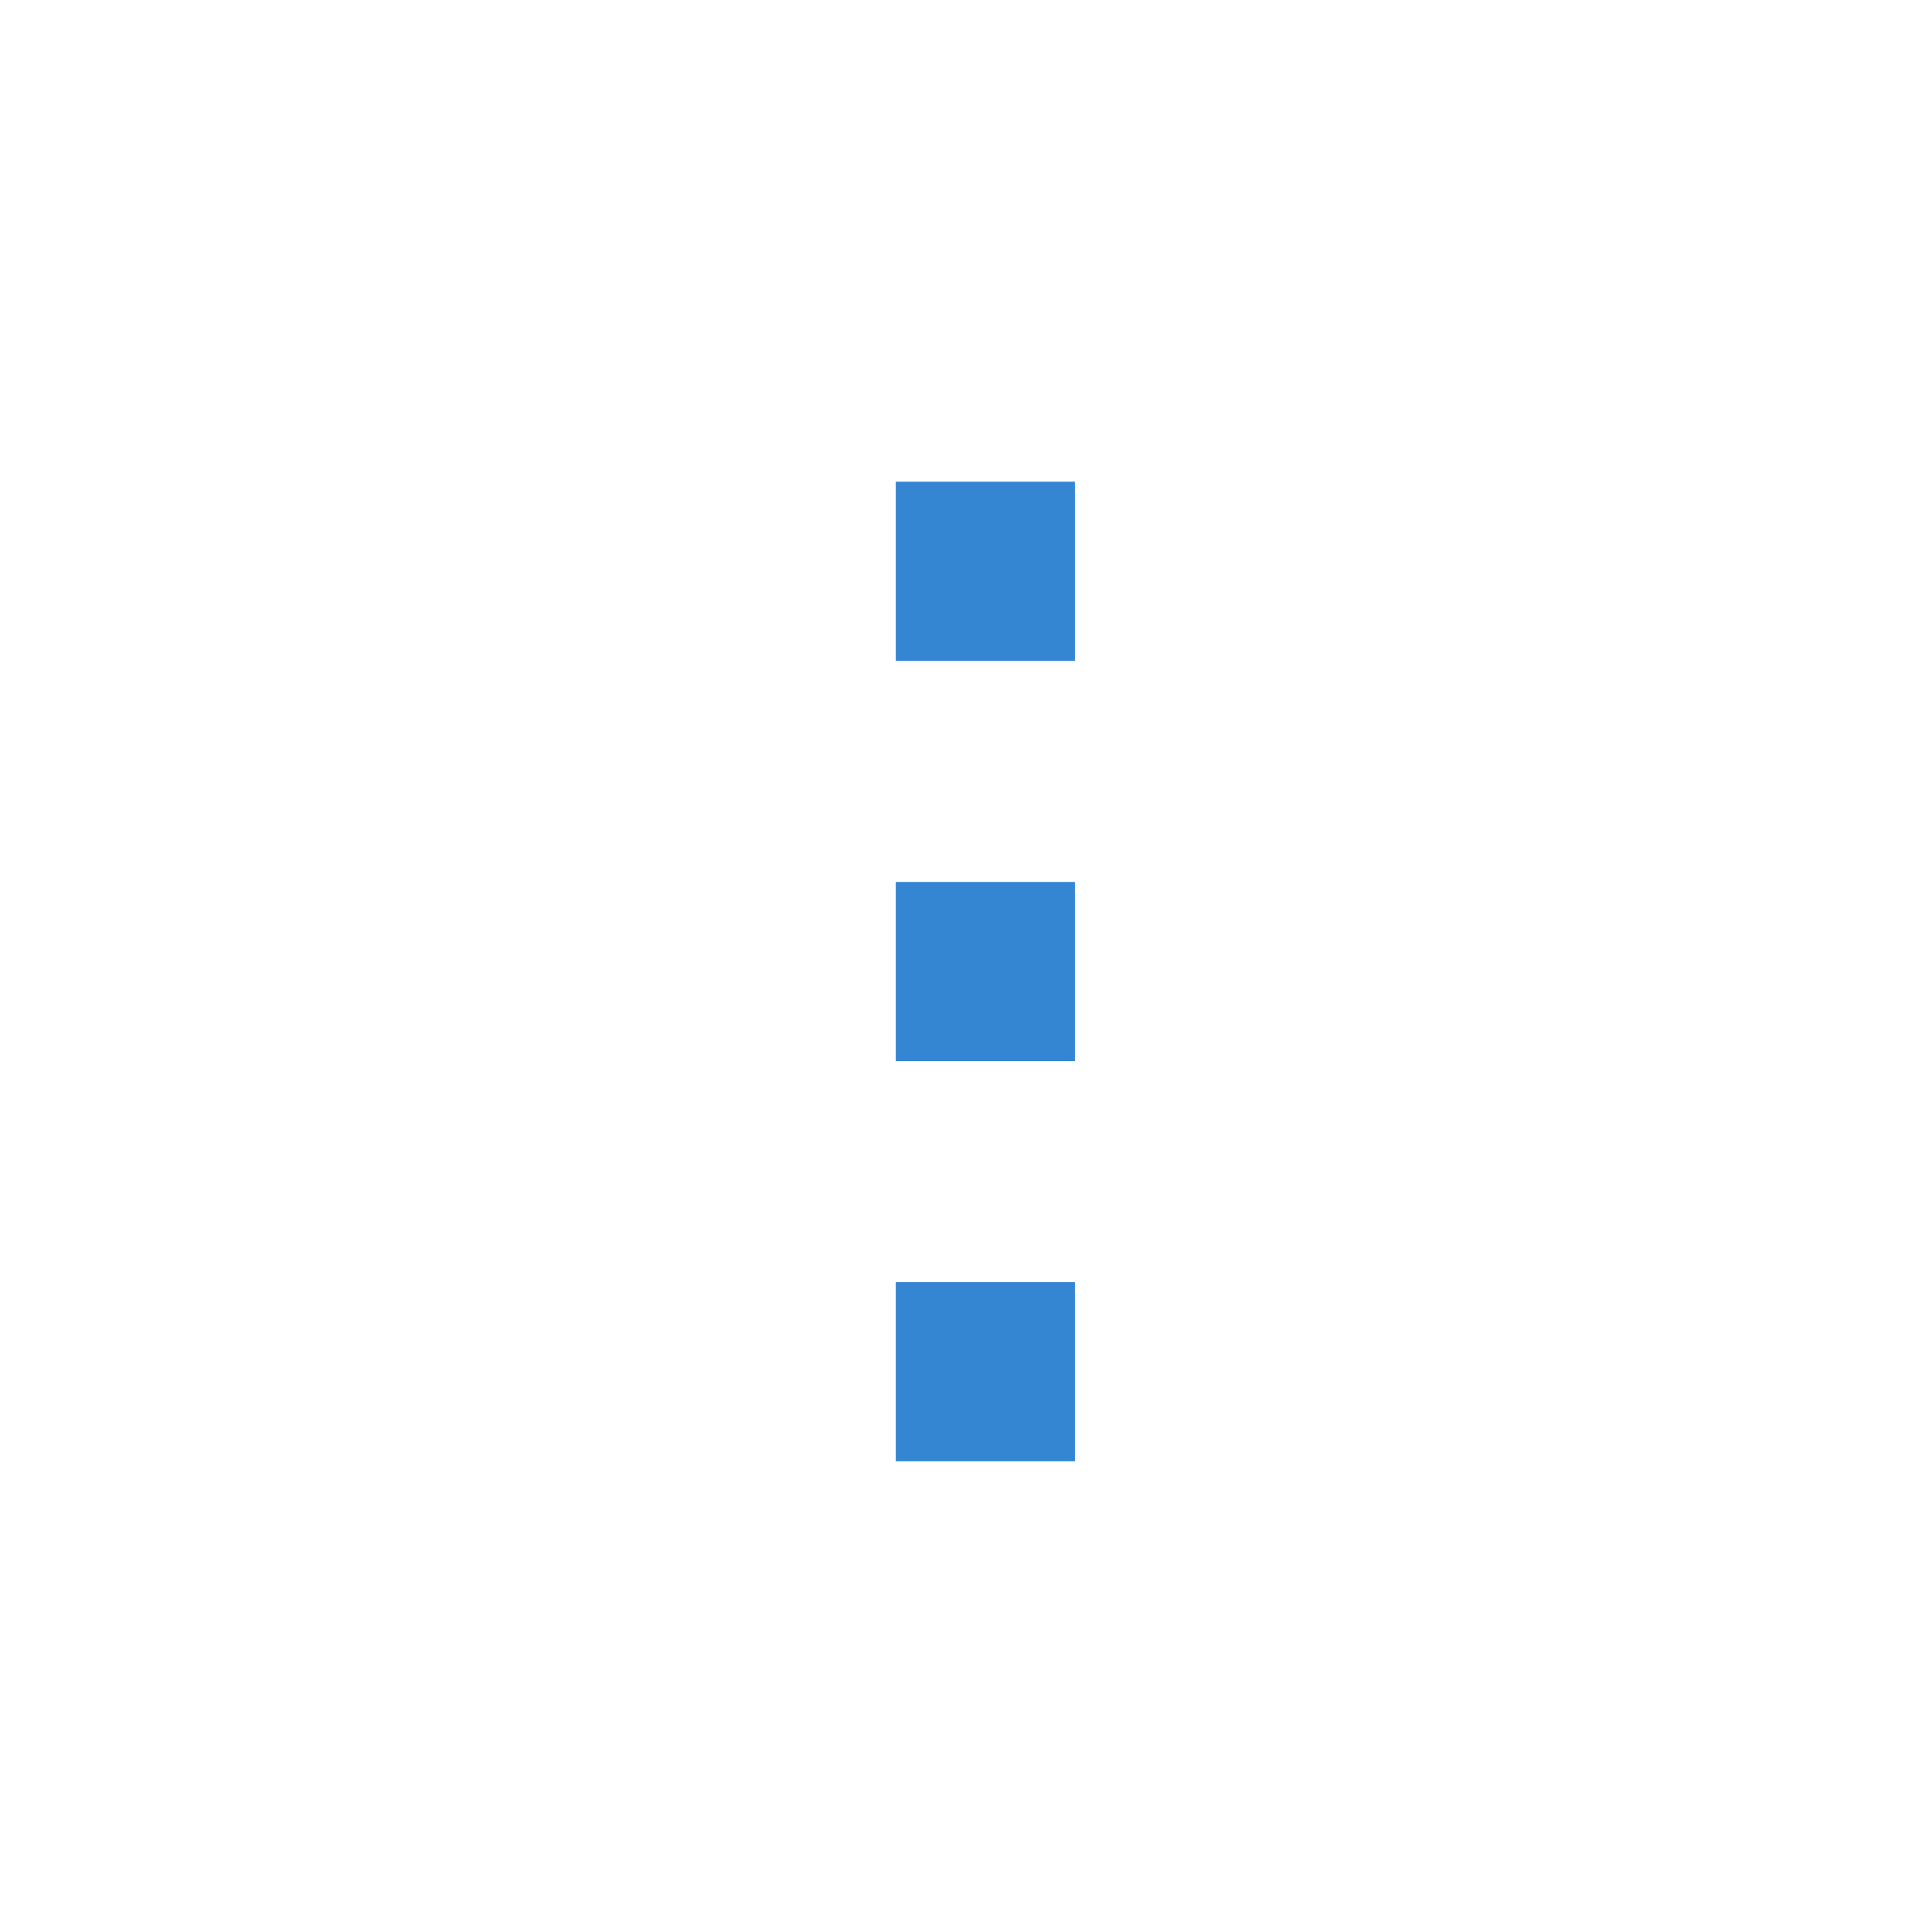
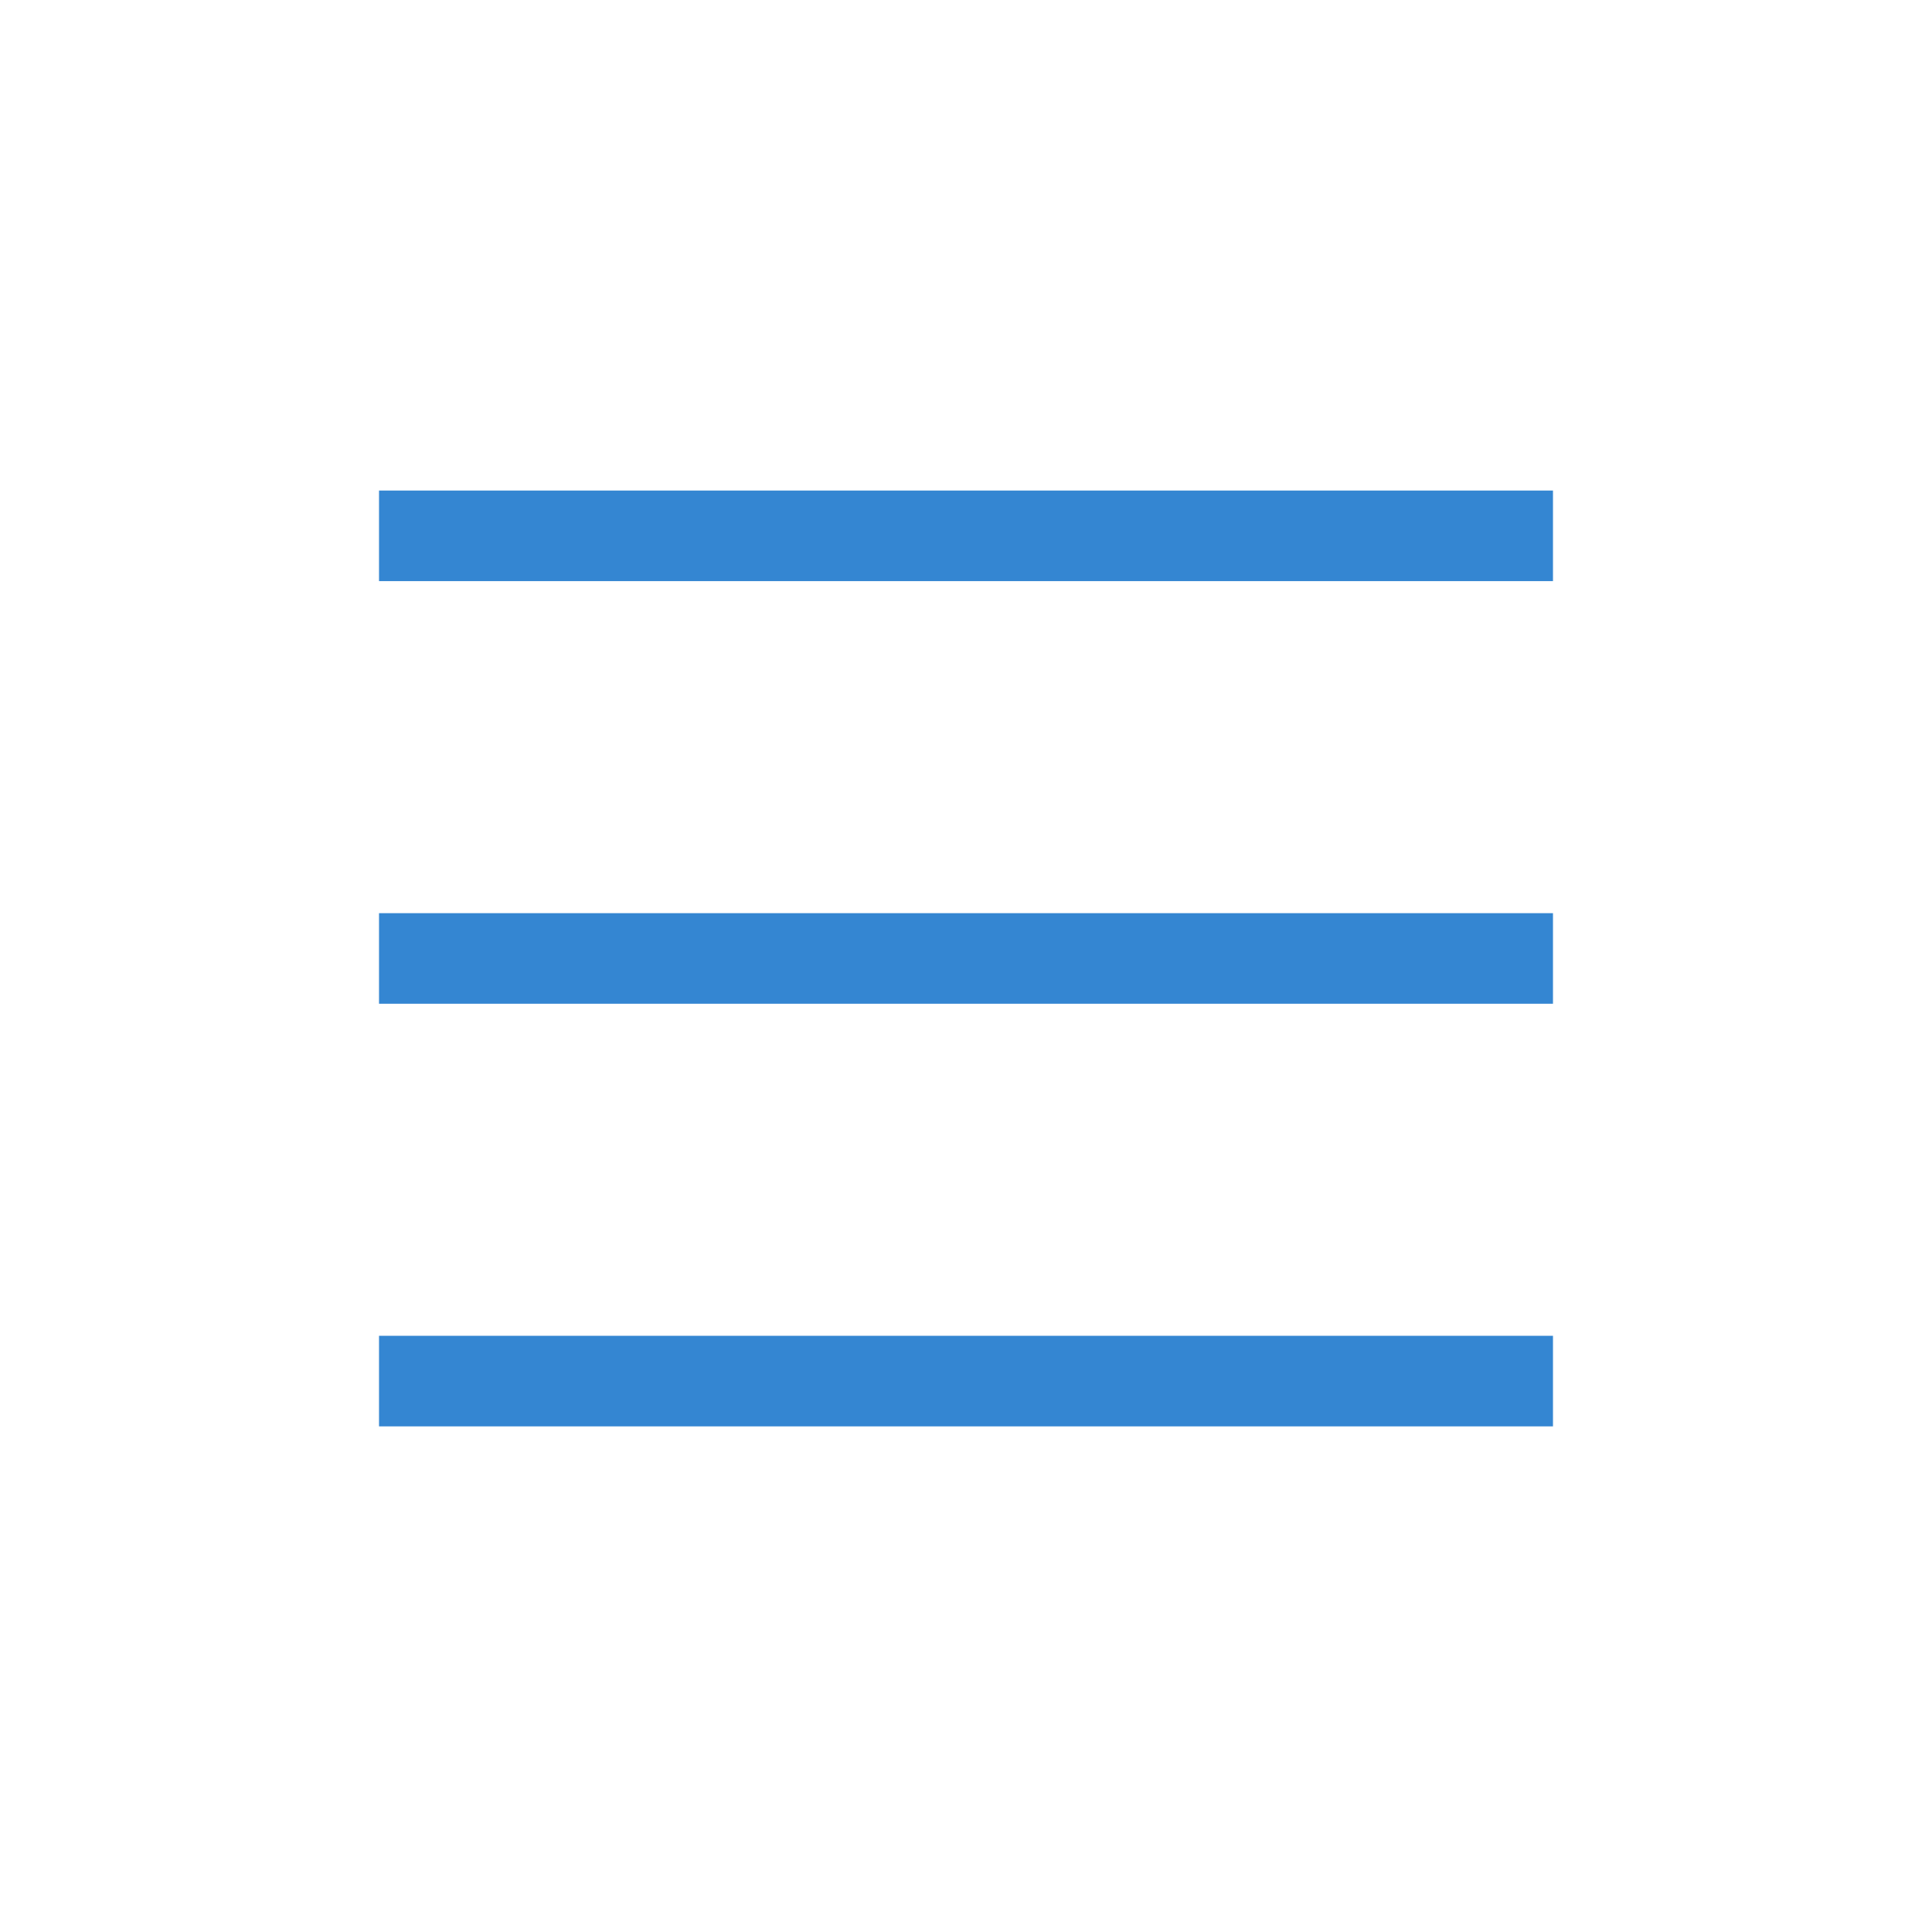
<svg xmlns="http://www.w3.org/2000/svg" xmlns:xlink="http://www.w3.org/1999/xlink" width="128" height="128" id="svg2" version="1.1">
  <defs id="defs4">
    <linearGradient id="linearGradient3006">
      <stop style="stop-color:#999999;stop-opacity:1;" offset="0" id="stop3008" />
      <stop style="stop-color:#ffffff;stop-opacity:1" offset="1" id="stop3010" />
    </linearGradient>
    <linearGradient xlink:href="#linearGradient3006" id="linearGradient3012" x1="-3.143" y1="-5.179" x2="-4.165" y2="-5.344" gradientUnits="userSpaceOnUse" />
  </defs>
  <g id="layer1" transform="translate(0,-924.3622)">
    <g transform="matrix(1.25,0,0,-1.25,335,572.3622)" id="g2993">
      <g transform="scale(64,64)" id="g2995">
        <g id="g4540" transform="matrix(0.02092816,0,0,-0.02092816,-6.845929,-1.590051)">
-           <rect style="fill:#3486d2;fill-opacity:1;stroke:none" id="rect2996" width="7.089" height="7.089" x="162.473" y="153.328" ry="0" />
-           <rect ry="0" y="185.003" x="162.473" height="7.089" width="7.089" id="rect2993" style="fill:#3486d2;fill-opacity:1;stroke:none" />
-           <rect ry="0" y="169.166" x="162.473" height="7.089" width="7.089" id="rect2995" style="fill:#3486d2;fill-opacity:1;stroke:none" />
+           <rect style="fill:#3486d2;fill-opacity:1;stroke:none" id="rect2992" width="46.455" height="3.584" x="142.025" y="170.402" ry="0" />
+           <rect ry="0" y="153.678" x="142.025" height="3.584" width="46.455" id="rect3764" style="fill:#3486d2;fill-opacity:1;stroke:none" />
+           <rect ry="0" y="187.126" x="142.025" height="3.584" width="46.455" id="rect3766" style="fill:#3486d2;fill-opacity:1;stroke:none" />
        </g>
      </g>
    </g>
  </g>
</svg>
